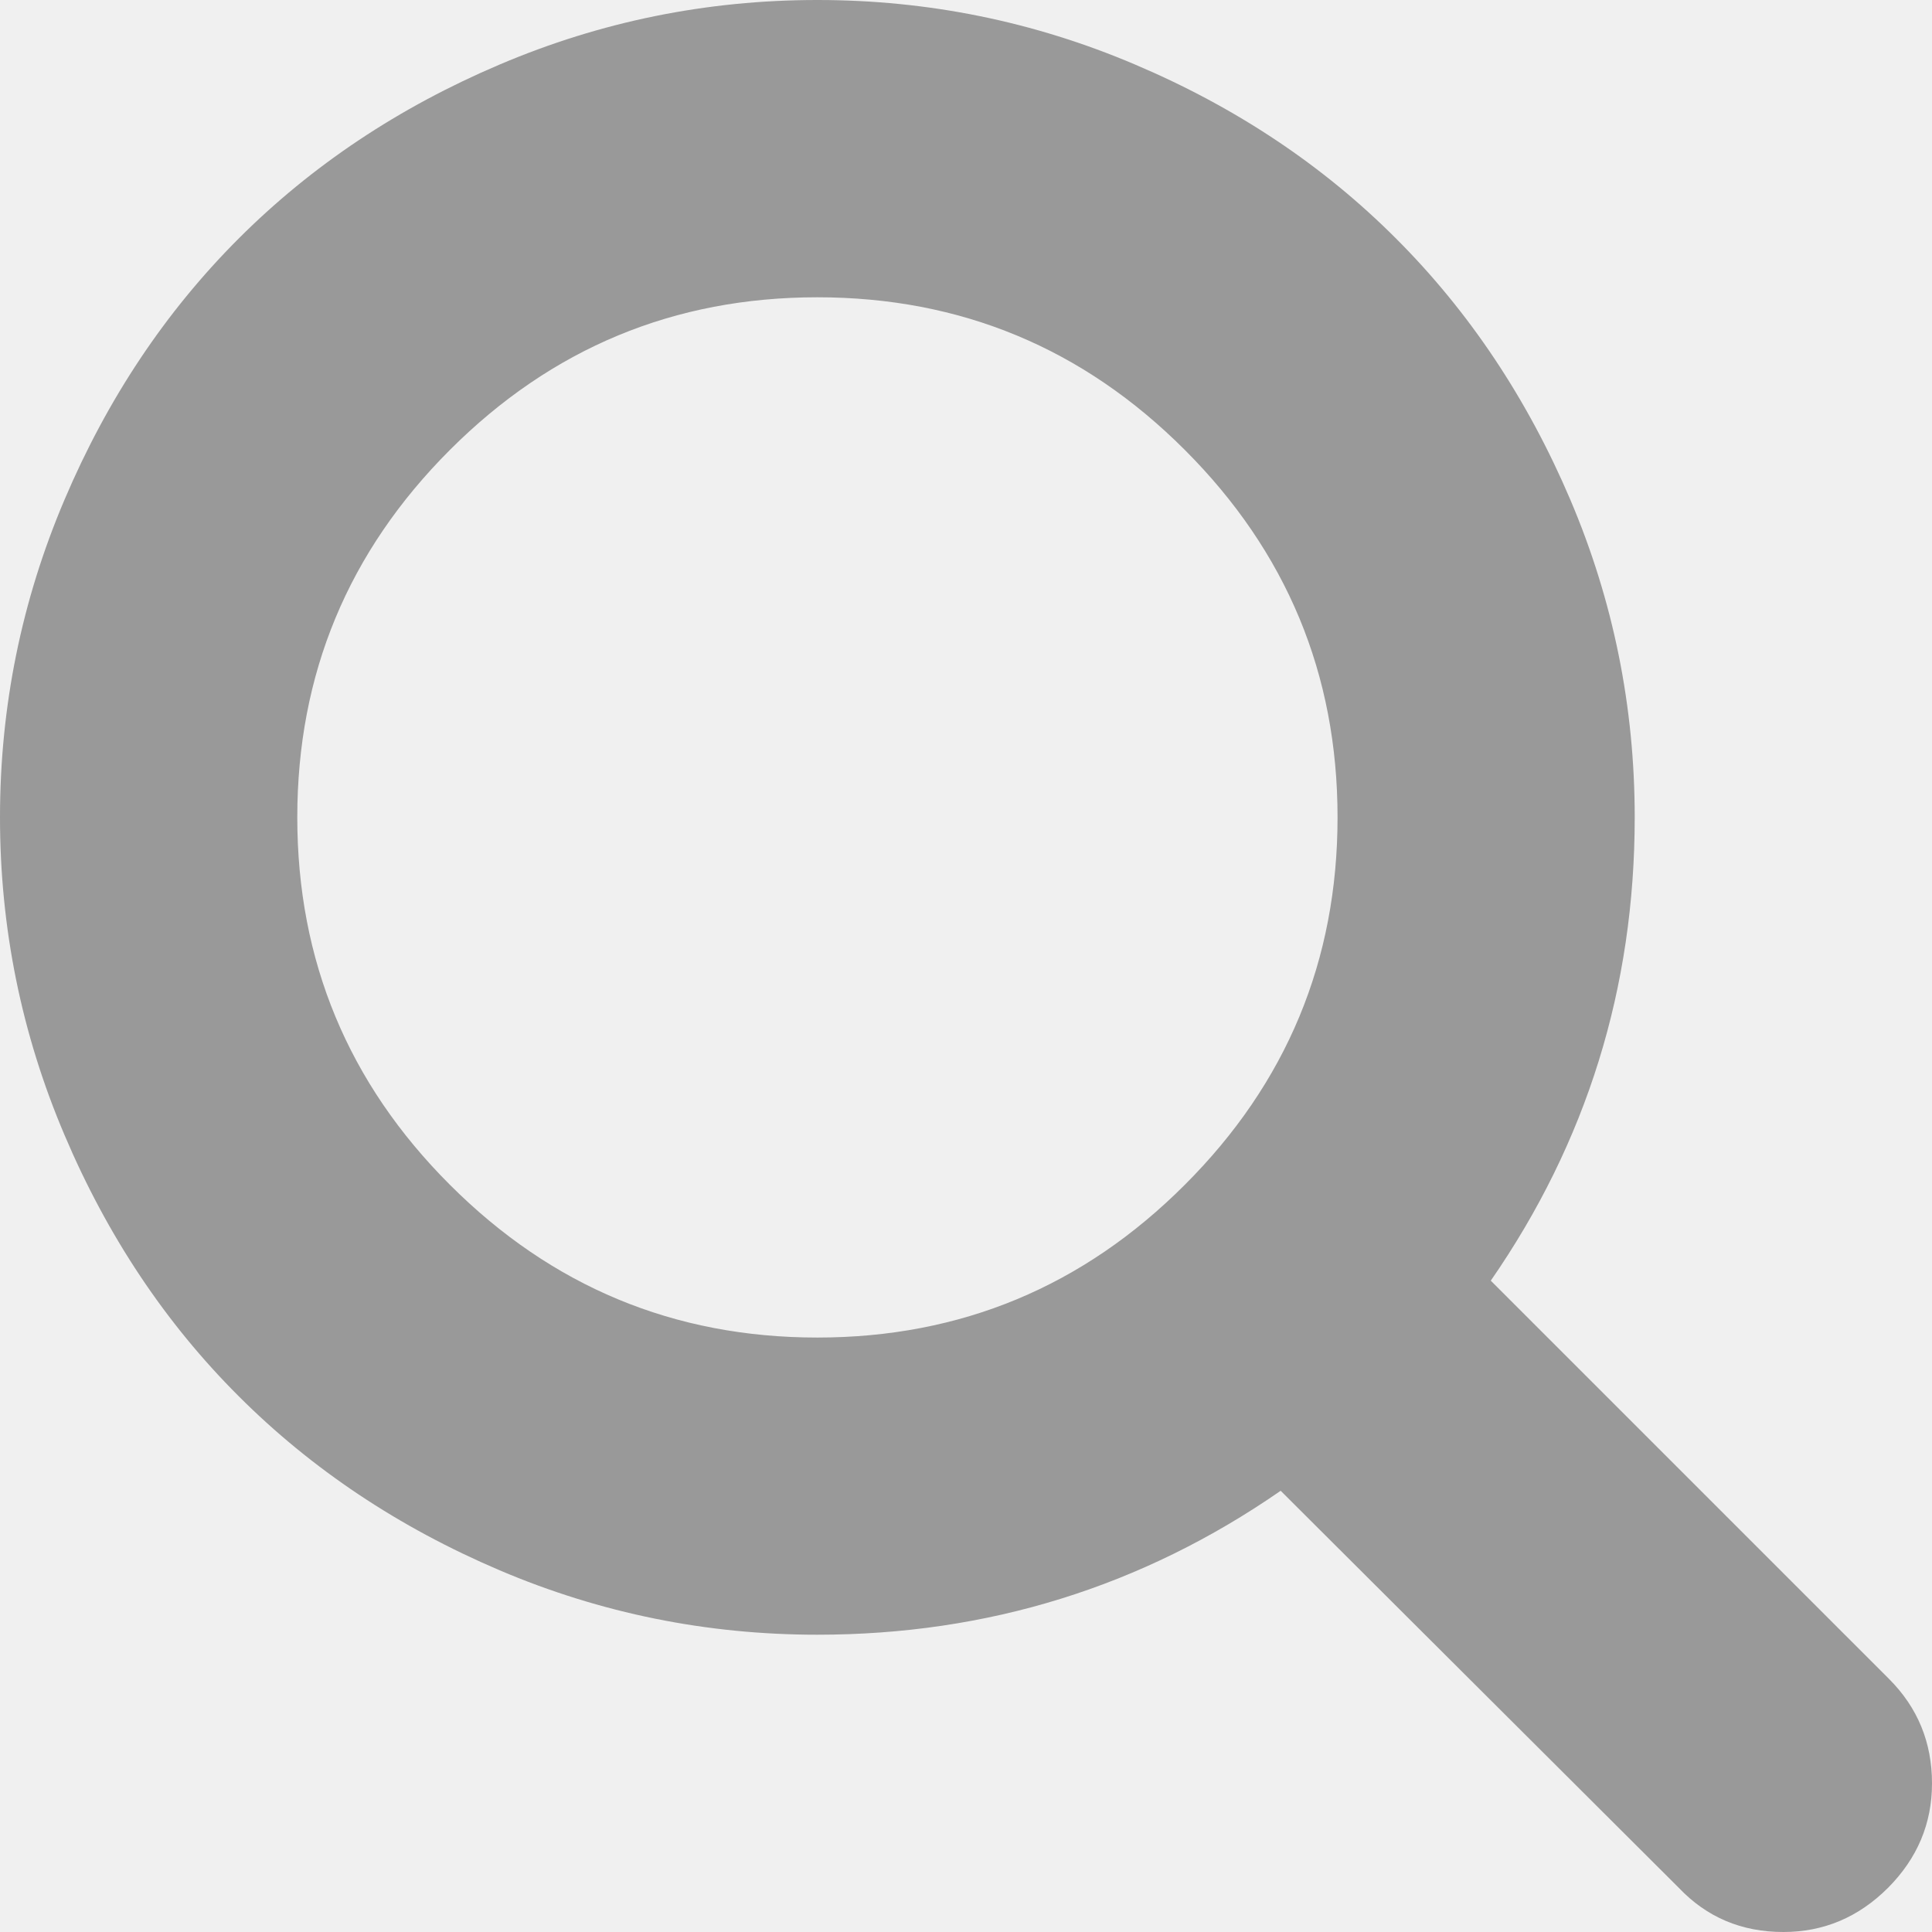
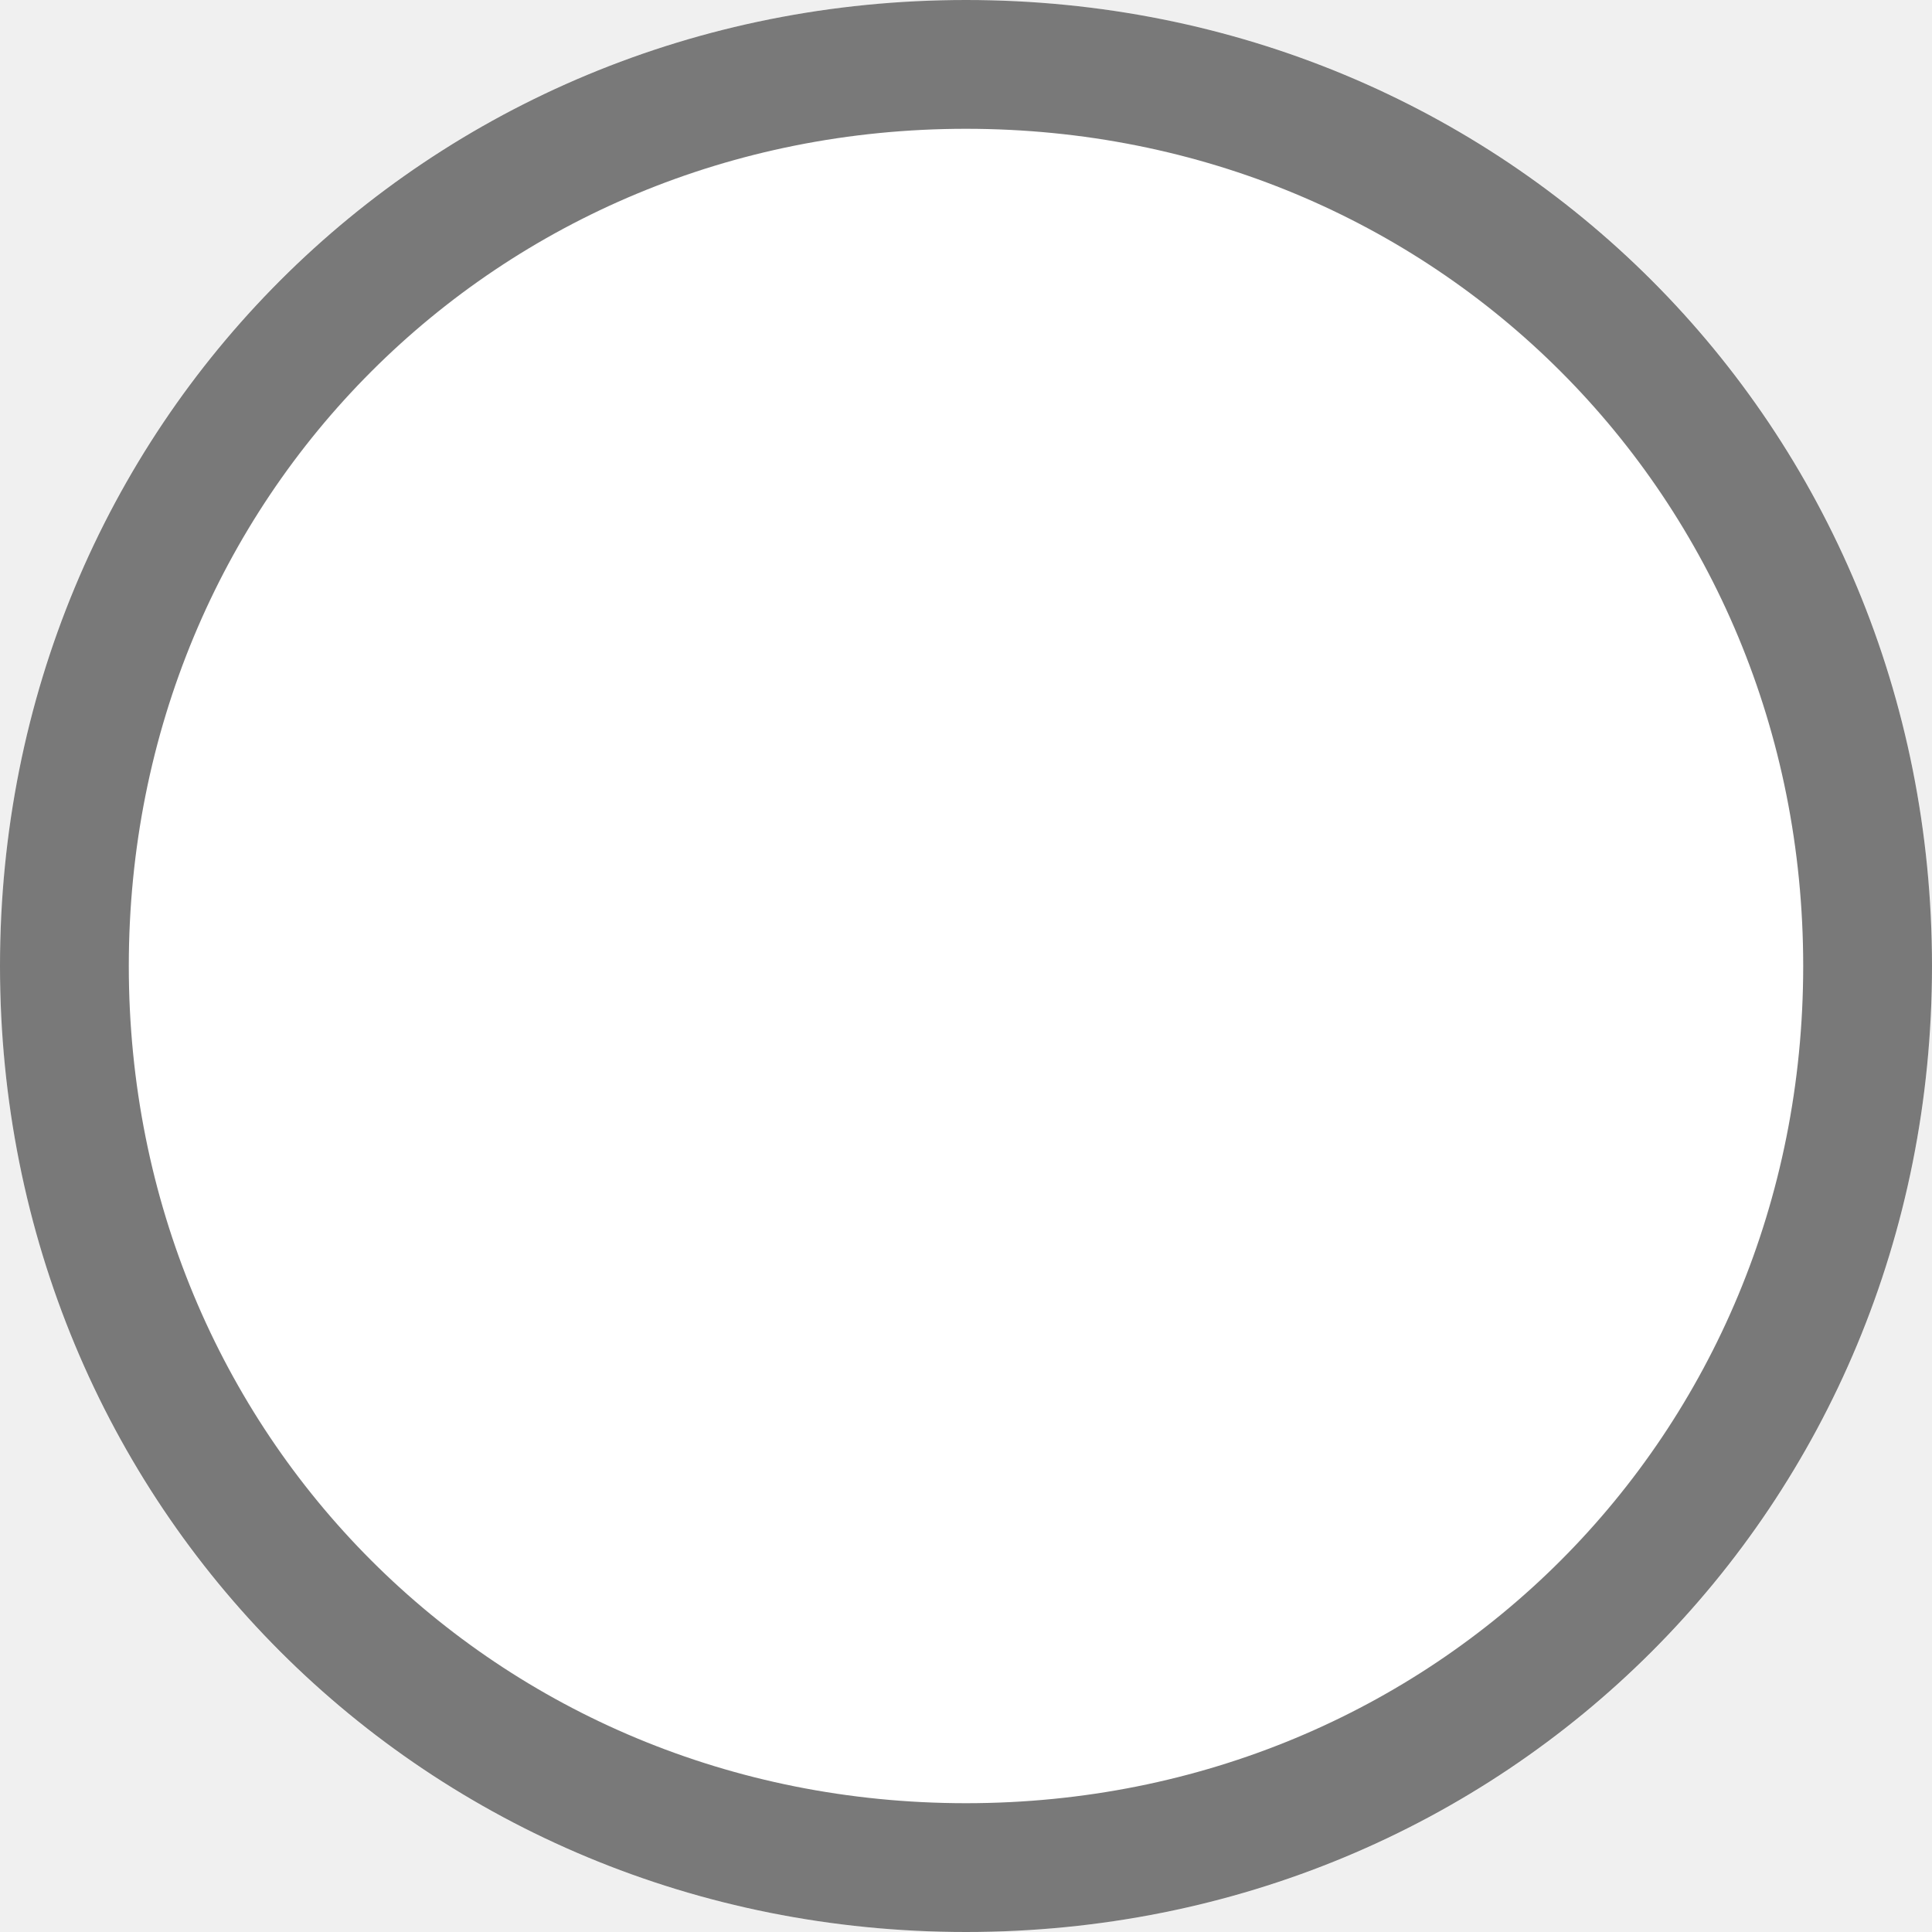
- <svg xmlns="http://www.w3.org/2000/svg" version="1.1" width="16px" height="16px">
-   <g transform="matrix(1 0 0 1 -150 -254 )">
-     <path d="M 9.812 9.812  C 10.655 8.97  11.077 7.955  11.077 6.769  C 11.077 5.583  10.655 4.569  9.812 3.726  C 8.97 2.883  7.955 2.462  6.769 2.462  C 5.583 2.462  4.569 2.883  3.726 3.726  C 2.883 4.569  2.462 5.583  2.462 6.769  C 2.462 7.955  2.883 8.97  3.726 9.812  C 4.569 10.655  5.583 11.077  6.769 11.077  C 7.955 11.077  8.97 10.655  9.812 9.812  Z M 15.644 13.904  C 15.881 14.141  16 14.429  16 14.769  C 16 15.103  15.878 15.391  15.635 15.635  C 15.391 15.878  15.103 16  14.769 16  C 14.423 16  14.135 15.878  13.904 15.635  L 10.606 12.346  C 9.458 13.141  8.179 13.538  6.769 13.538  C 5.853 13.538  4.976 13.361  4.139 13.005  C 3.303 12.649  2.582 12.168  1.976 11.562  C 1.37 10.957  0.889 10.236  0.534 9.399  C 0.178 8.562  0 7.686  0 6.769  C 0 5.853  0.178 4.976  0.534 4.139  C 0.889 3.303  1.37 2.582  1.976 1.976  C 2.582 1.37  3.303 0.889  4.139 0.534  C 4.976 0.178  5.853 0  6.769 0  C 7.686 0  8.562 0.178  9.399 0.534  C 10.236 0.889  10.957 1.37  11.562 1.976  C 12.168 2.582  12.649 3.303  13.005 4.139  C 13.361 4.976  13.538 5.853  13.538 6.769  C 13.538 8.179  13.141 9.458  12.346 10.606  L 15.644 13.904  Z " fill-rule="nonzero" fill="#999999" stroke="none" transform="matrix(1 0 0 1 150 254 )" />
+ <svg xmlns="http://www.w3.org/2000/svg" version="1.1" width="15px" height="15px">
+   <g transform="matrix(1 0 0 1 -460 -178 )">
+     <path d="M 467.5 178  C 471.7 178  475 181.3  475 185.5  C 475 189.7  471.7 193  467.5 193  C 463.3 193  460 189.7  460 185.5  C 460 181.3  463.3 178  467.5 178  Z " fill-rule="nonzero" fill="#ffffff" stroke="none" />
+     <path d="M 467.5 178.5  C 471.42 178.5  474.5 181.58  474.5 185.5  C 474.5 189.42  471.42 192.5  467.5 192.5  C 463.58 192.5  460.5 189.42  460.5 185.5  C 460.5 181.58  463.58 178.5  467.5 178.5  Z " stroke-width="1" stroke="#797979" fill="none" />
  </g>
</svg>
